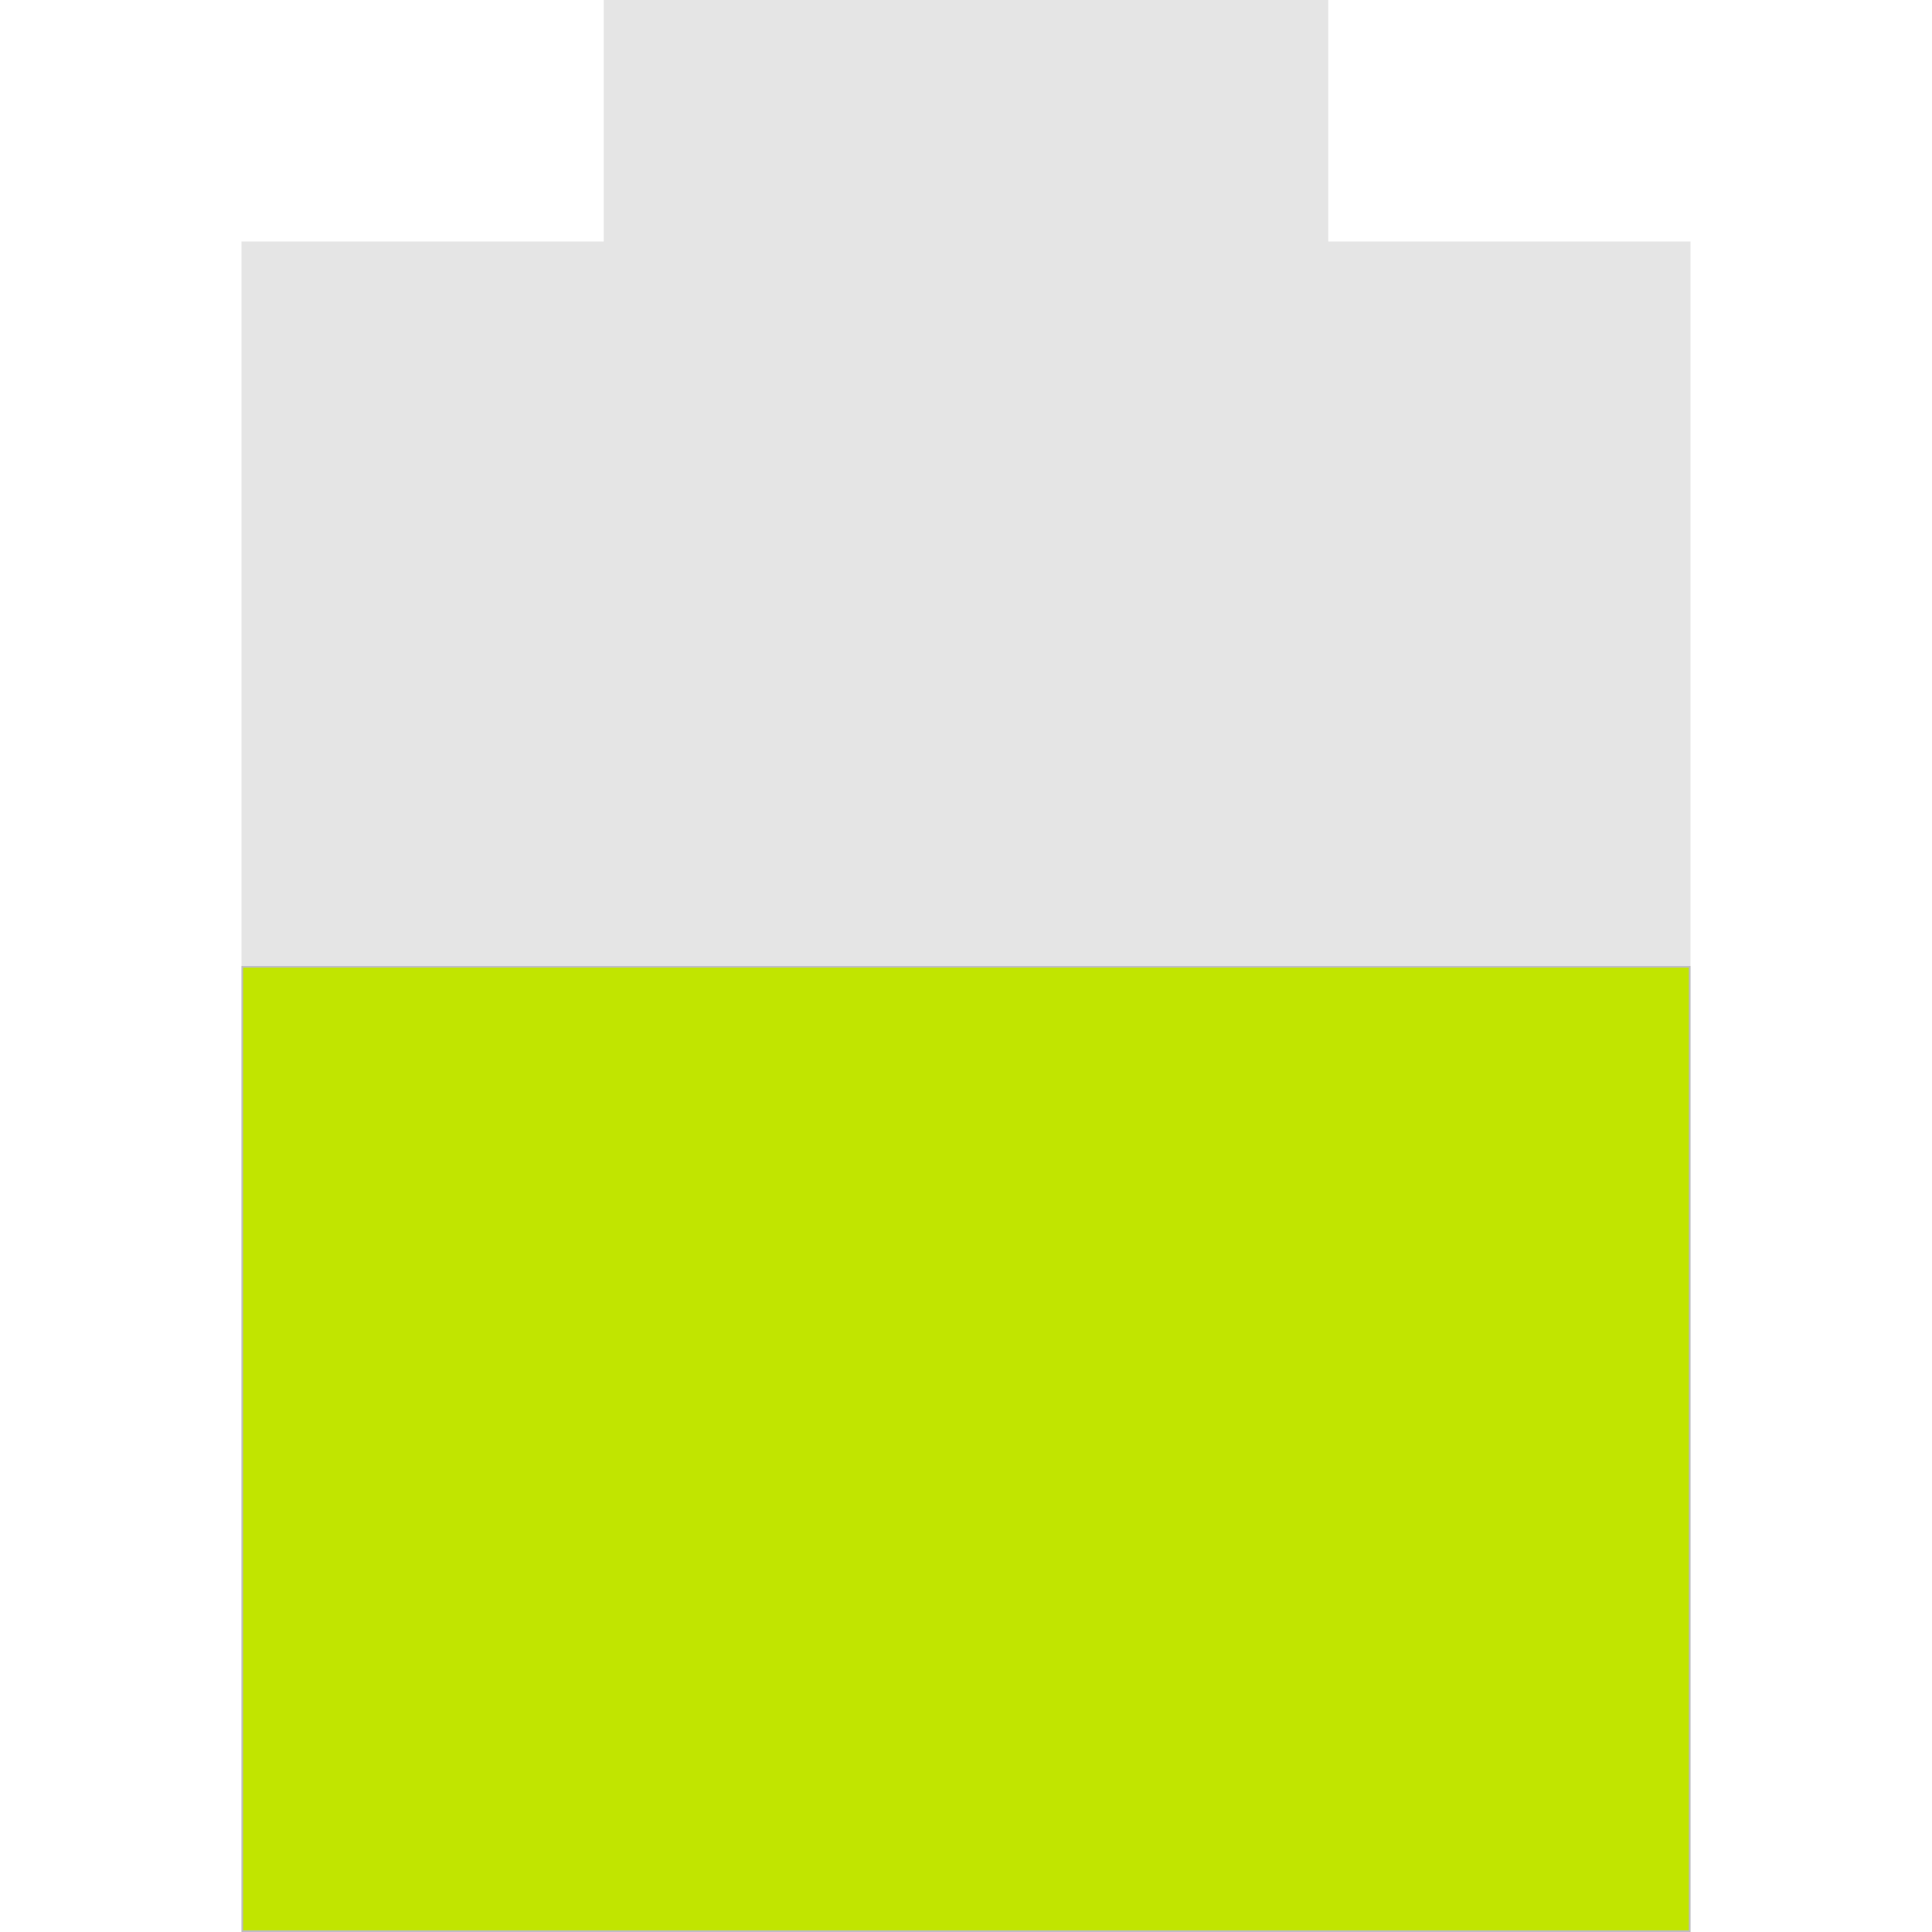
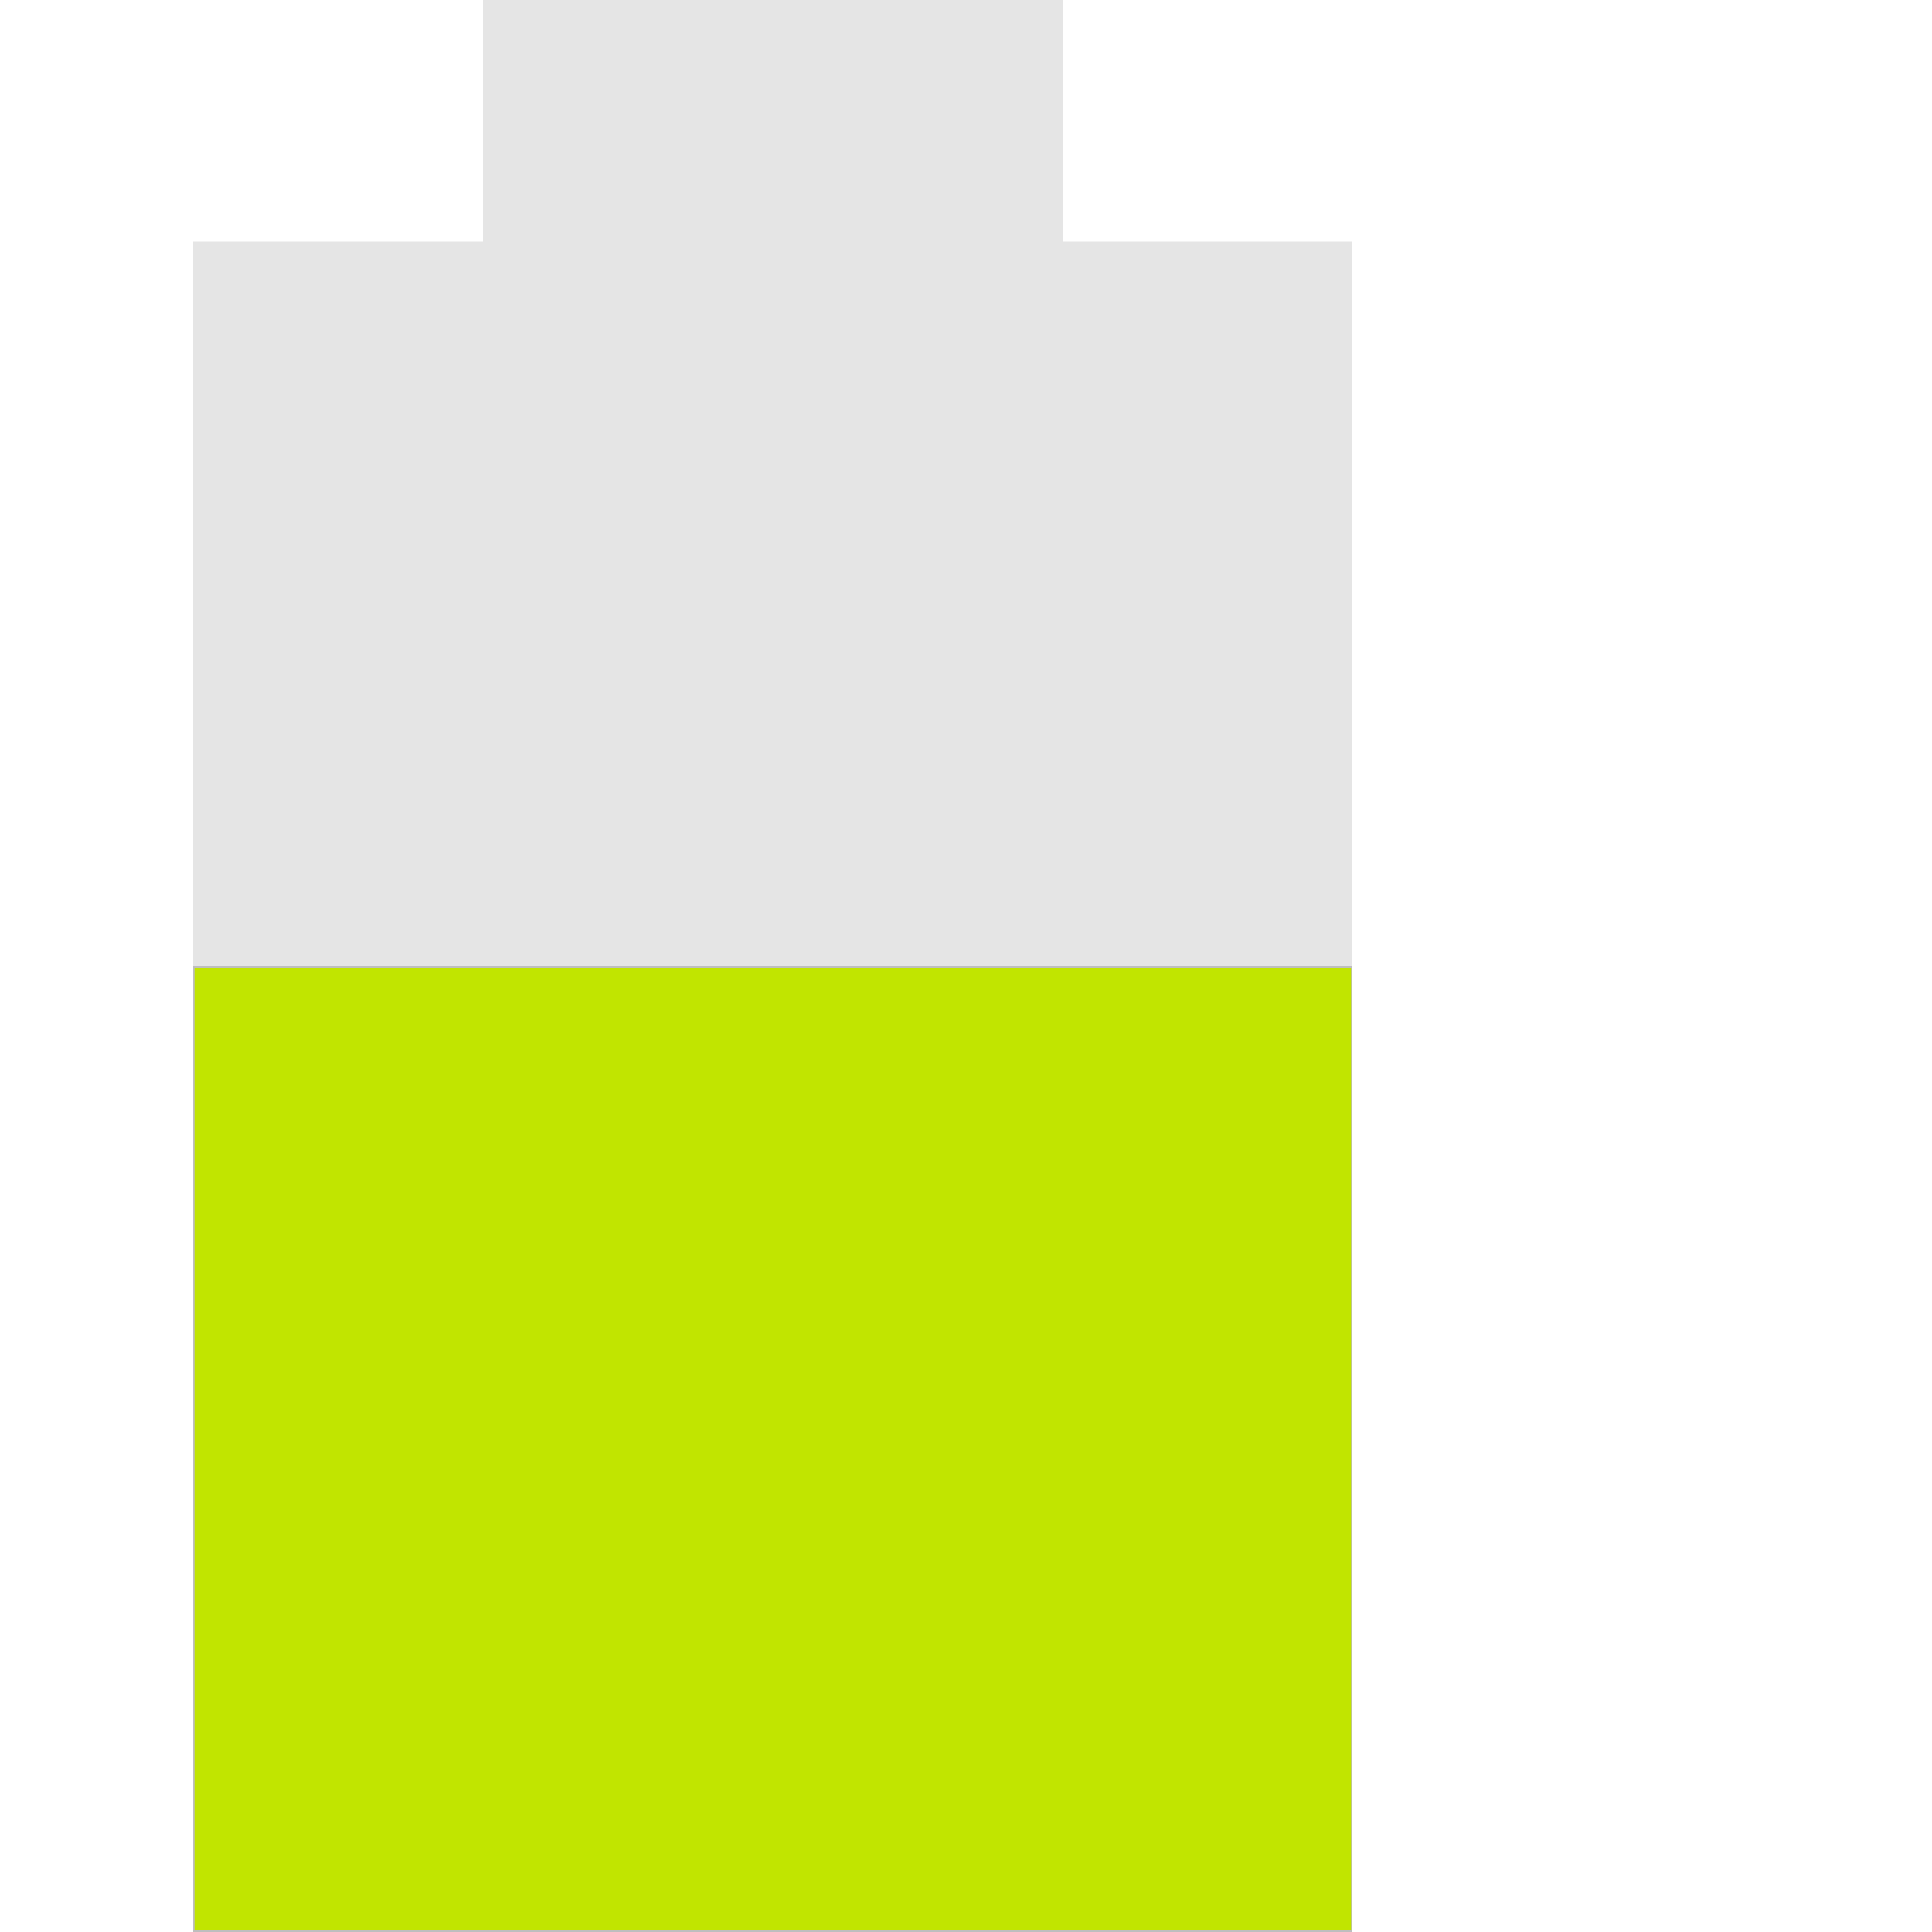
<svg xmlns="http://www.w3.org/2000/svg" viewBox="0 0 16 16" version="1.1" id="svg8">
  <defs id="defs12" />
-   <g fill="#bebebe" id="g6">
-     <path d="m5 0v2h-3v14h12v-14h-3v-2z" opacity=".4" id="path2" />
-     <path d="m2 8v8h12v-8z" stroke-width=".894" id="path4" />
+   <g transform="scale(0.8,1)">
+     <g fill="#bebebe" id="g6">
+       <path d="m5 0v2h-3v14h12v-14h-3v-2z" opacity=".4" id="path2" />
+       <path d="m2 8v8h12v-8z" stroke-width=".894" id="path4" />
+     </g>
+     <path style="fill:#c1e500;stroke-width:0.027" d="M 2.014,12 V 8.014 H 8 13.986 V 12 15.986 H 8 2.014 Z" id="path839" />
  </g>
-   <path style="fill:#c1e500;stroke-width:0.027" d="M 2.014,12 V 8.014 H 8 13.986 V 12 15.986 H 8 2.014 Z" id="path839" />
</svg>
